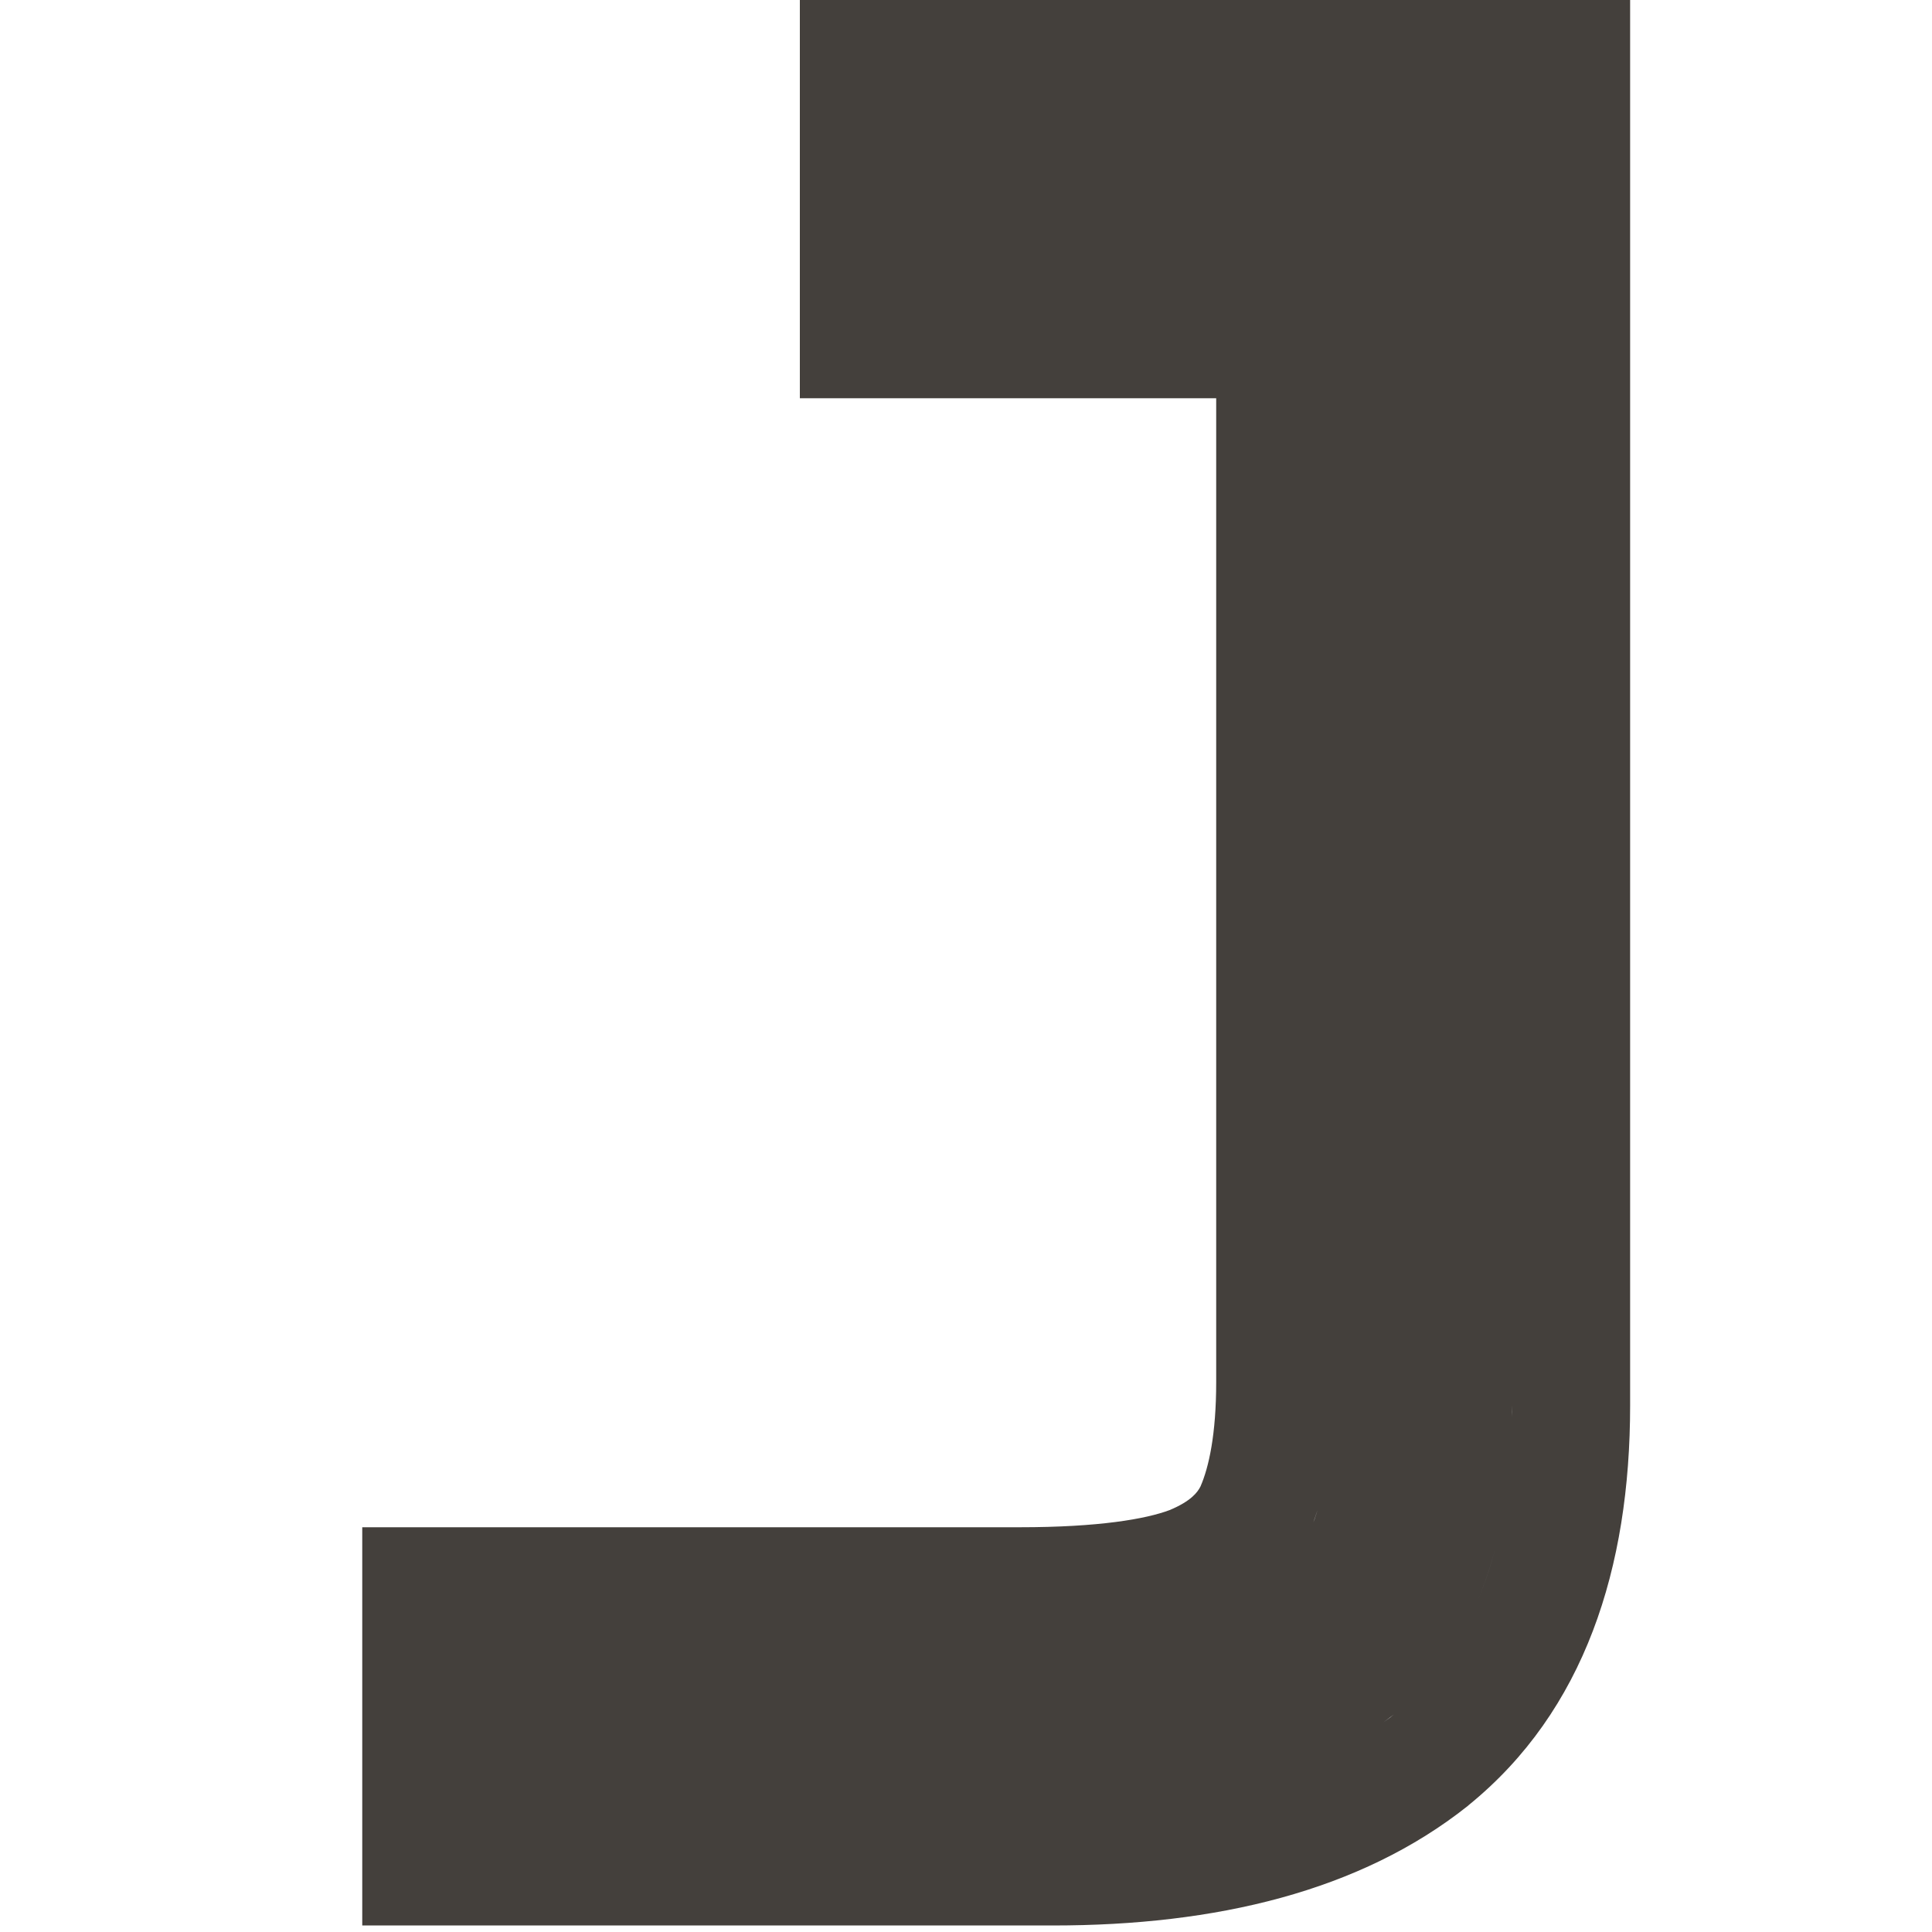
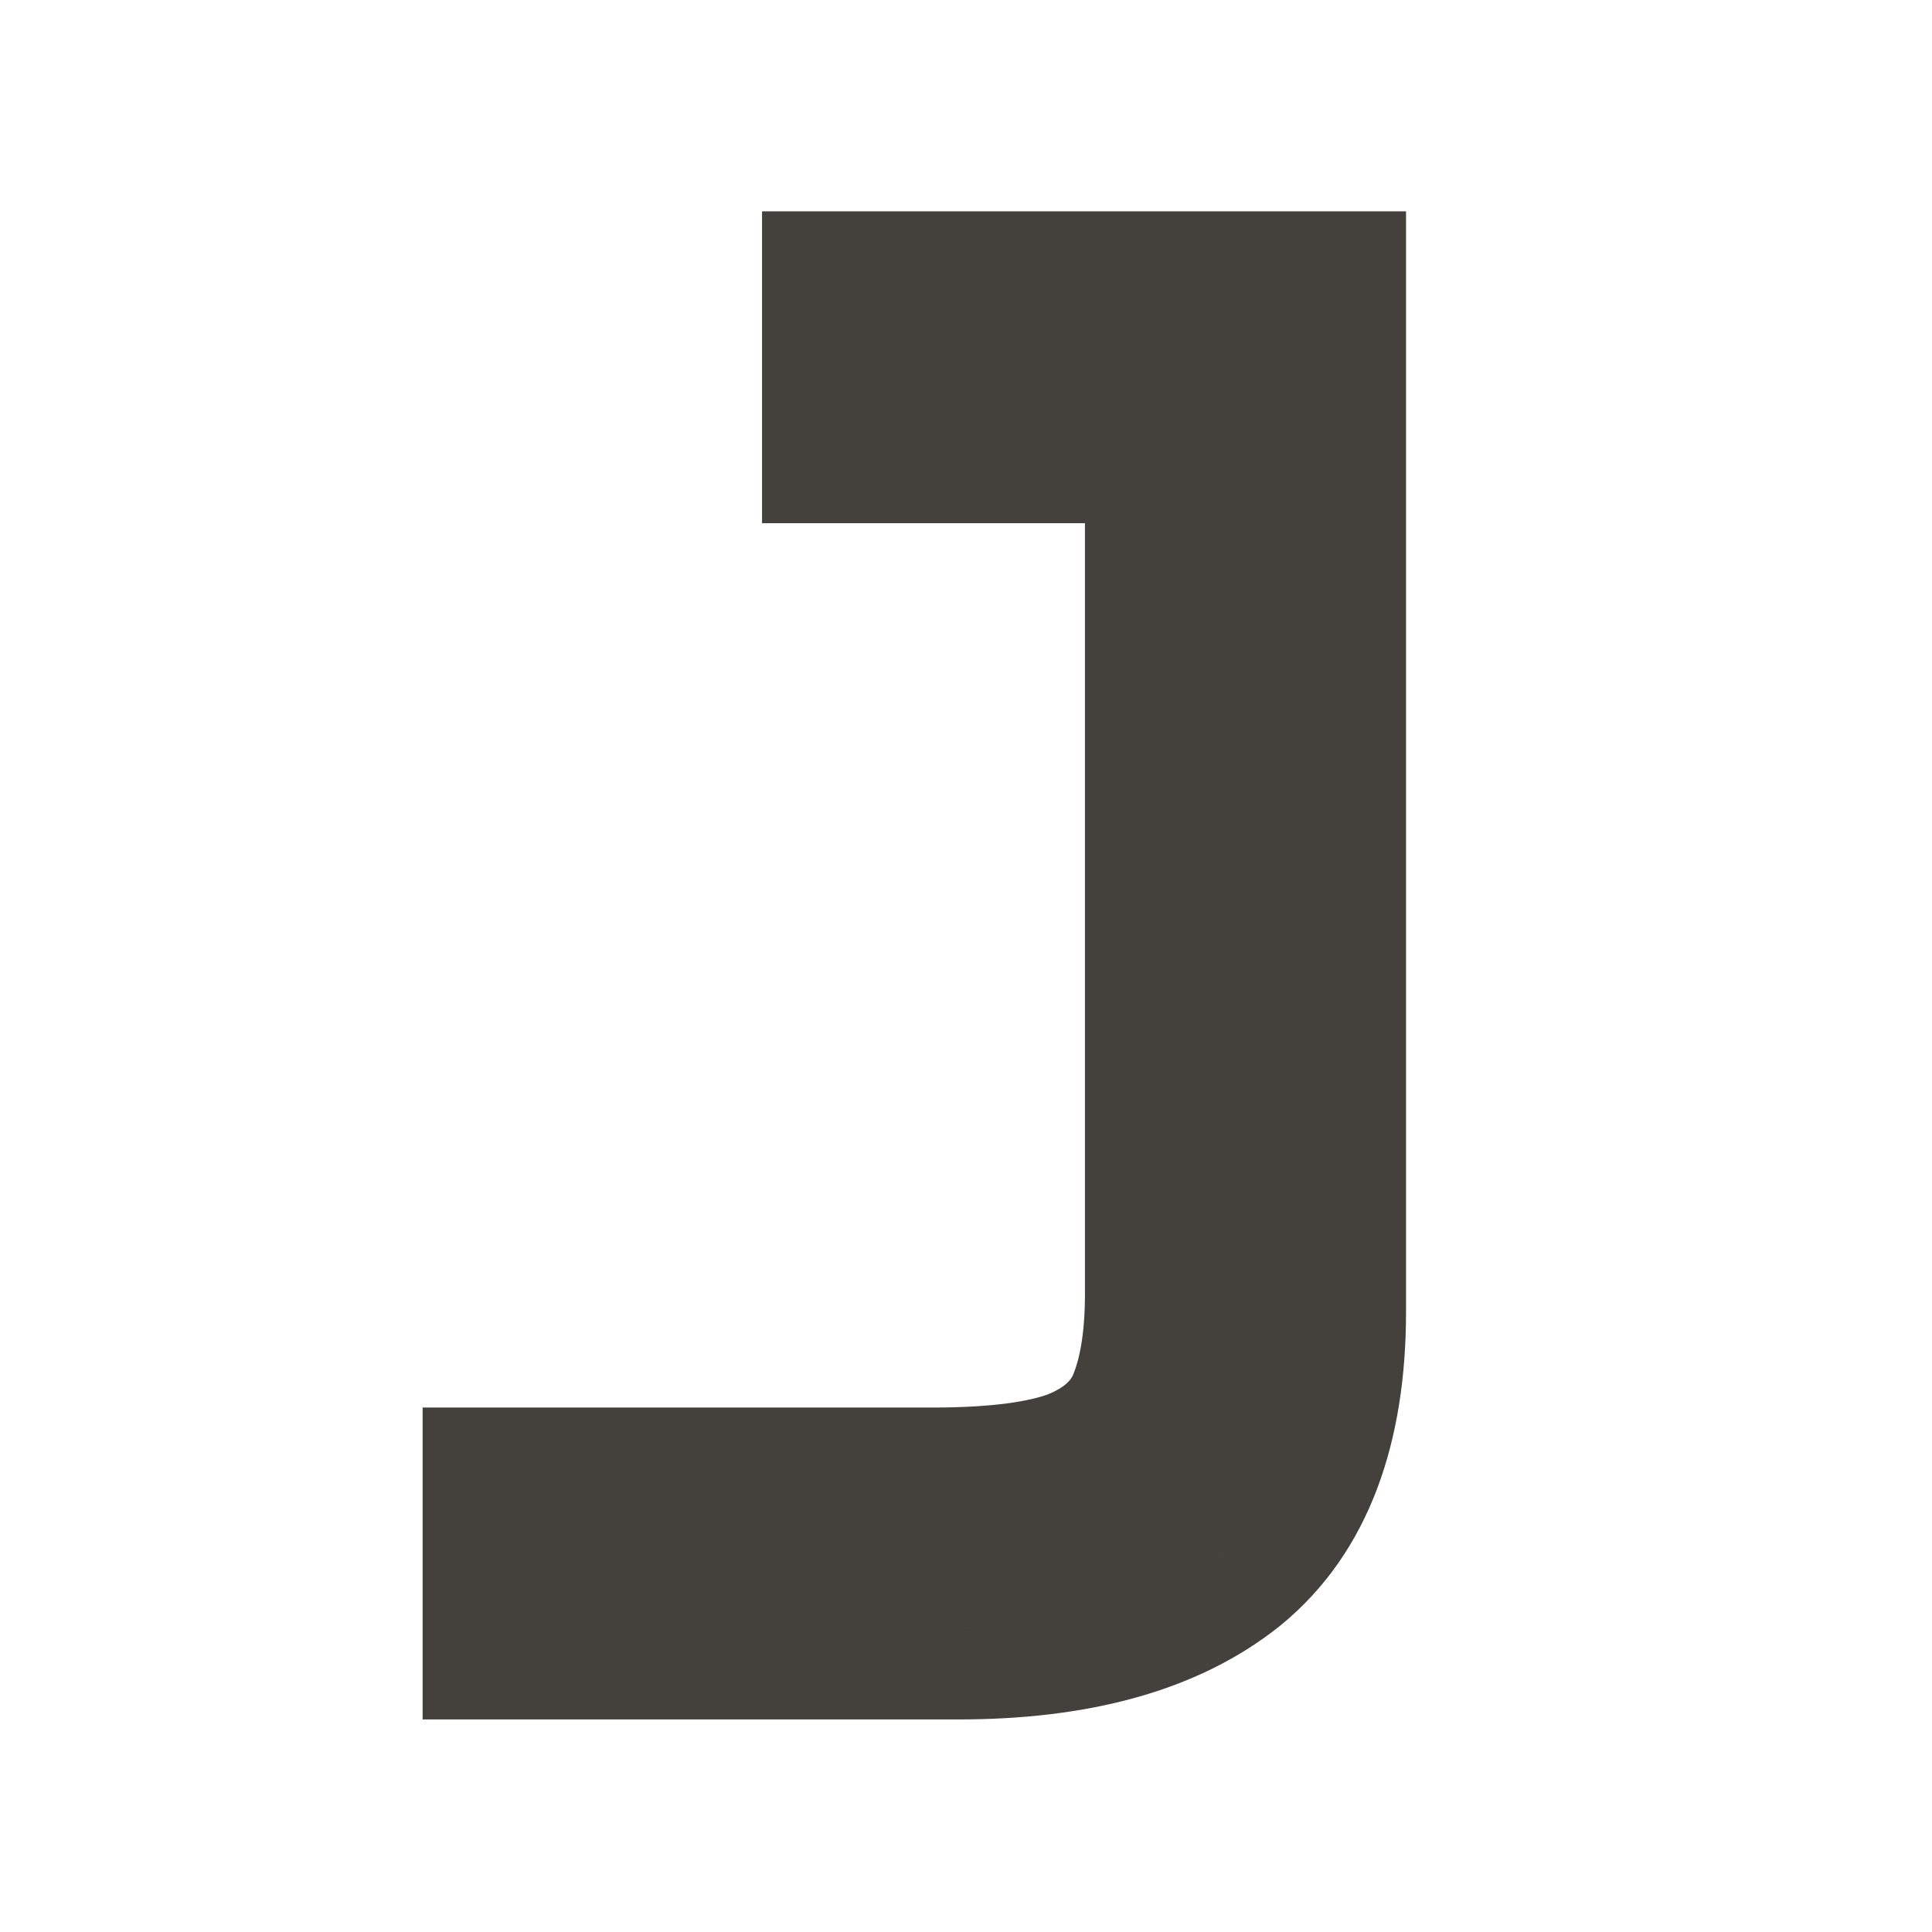
- <svg xmlns="http://www.w3.org/2000/svg" width="16" height="16" viewBox="0 0 16 16" fill="none">
-   <path d="M13.5 11.64C13.5 12.983 13.124 14.169 12.162 14.95L12.158 14.954L12.153 14.958C11.262 15.664 10.07 15.946 8.721 15.946H3V12.648H8.446C9.1 12.648 9.488 12.58 9.686 12.506C9.866 12.431 9.919 12.356 9.942 12.31C10.011 12.152 10.072 11.879 10.072 11.445V3.298H6.624V0H13.5V11.64ZM9.976 14.867C9.597 14.939 9.179 14.976 8.721 14.977C9.179 14.976 9.597 14.939 9.976 14.867ZM10.078 14.844C10.167 14.825 10.254 14.806 10.339 14.783C10.254 14.806 10.167 14.825 10.078 14.844ZM11.032 14.521C11.068 14.504 11.103 14.485 11.138 14.466C11.103 14.485 11.068 14.504 11.032 14.521ZM11.457 14.263C11.475 14.25 11.493 14.238 11.511 14.225L11.541 14.2C11.514 14.222 11.485 14.242 11.457 14.263ZM11.87 13.872C11.821 13.932 11.768 13.989 11.714 14.043C11.768 13.989 11.821 13.932 11.87 13.872ZM9.392 13.562C9.275 13.578 9.15 13.591 9.017 13.6C9.15 13.591 9.275 13.578 9.392 13.562ZM12.38 12.835C12.339 12.99 12.289 13.137 12.229 13.274C12.289 13.137 12.339 12.991 12.38 12.835ZM10.911 12.506C10.889 12.576 10.864 12.644 10.836 12.707L10.887 12.581C10.896 12.557 10.903 12.531 10.911 12.506ZM12.483 12.287C12.472 12.38 12.458 12.471 12.441 12.56C12.458 12.471 12.472 12.38 12.483 12.287ZM12.507 12.015C12.51 11.969 12.513 11.923 12.515 11.876C12.513 11.923 12.51 11.969 12.507 12.015ZM12.518 11.796C12.518 11.762 12.52 11.728 12.521 11.694V11.64C12.521 11.692 12.519 11.745 12.518 11.796ZM10.396 14.767C10.436 14.755 10.476 14.743 10.516 14.73C10.476 14.743 10.436 14.755 10.396 14.767ZM10.588 14.706C10.62 14.695 10.652 14.684 10.683 14.673C10.652 14.684 10.62 14.695 10.588 14.706ZM10.749 14.646C10.781 14.634 10.813 14.623 10.844 14.609C10.813 14.623 10.781 14.634 10.749 14.646ZM10.877 14.594C10.916 14.576 10.955 14.559 10.993 14.541C10.955 14.559 10.916 14.576 10.877 14.594ZM12.1 13.535C12.112 13.513 12.125 13.491 12.137 13.468C12.125 13.491 12.112 13.513 12.1 13.535ZM12.389 12.8C12.4 12.756 12.41 12.711 12.42 12.666C12.41 12.711 12.4 12.756 12.389 12.8ZM12.491 12.208C12.496 12.162 12.5 12.116 12.504 12.069C12.5 12.116 12.496 12.162 12.491 12.208ZM10.997 12.149C11.013 12.057 11.024 11.96 11.033 11.858C11.024 11.96 11.013 12.057 10.997 12.149Z" fill="#44403C" />
+ <svg xmlns="http://www.w3.org/2000/svg" width="256" height="256" viewBox="0 0 256 256" fill="none">
+   <path d="M186.306 173.865C186.306 190.703 181.635 205.571 169.703 215.355L169.588 215.447C158.523 224.299 143.734 227.835 126.987 227.835H56V186.507H123.584C131.703 186.507 136.512 185.649 138.962 184.717C141.204 183.772 141.864 182.844 142.151 182.258C143.002 180.28 143.762 176.872 143.762 171.434V69.328H100.975V28H186.306V173.865ZM129.766 215.642C128.853 215.666 127.927 215.68 126.987 215.68L128.383 215.671C128.847 215.665 129.308 215.654 129.766 215.642ZM133.632 215.457C133.68 215.454 133.728 215.451 133.775 215.447C133.728 215.451 133.68 215.454 133.632 215.457ZM134.509 215.391C134.716 215.374 134.922 215.36 135.128 215.342C134.922 215.36 134.716 215.374 134.509 215.391ZM136.016 215.258C136.128 215.247 136.241 215.237 136.353 215.226C136.241 215.237 136.128 215.247 136.016 215.258ZM137.235 215.129C137.371 215.113 137.507 215.099 137.643 215.083C137.507 215.099 137.371 215.113 137.235 215.129ZM138.234 215.009C138.471 214.979 138.708 214.949 138.942 214.917C138.708 214.949 138.471 214.979 138.234 215.009ZM139.38 214.854C139.627 214.818 139.873 214.784 140.117 214.746C139.873 214.784 139.627 214.818 139.38 214.854ZM140.707 214.65C140.922 214.615 141.137 214.581 141.351 214.544C141.137 214.581 140.922 214.615 140.707 214.65ZM141.869 214.45C142.079 214.412 142.289 214.375 142.497 214.335C142.289 214.375 142.079 214.412 141.869 214.45ZM143.089 214.217C143.284 214.178 143.478 214.139 143.671 214.099C143.478 214.139 143.284 214.178 143.089 214.217ZM144.249 213.972C144.434 213.931 144.619 213.89 144.803 213.848C144.619 213.89 144.434 213.931 144.249 213.972ZM145.357 213.715C145.549 213.669 145.739 213.623 145.929 213.575C145.739 213.623 145.549 213.669 145.357 213.715ZM146.485 213.43C146.663 213.383 146.839 213.336 147.015 213.288C146.839 213.336 146.663 213.383 146.485 213.43ZM147.59 213.126C147.758 213.078 147.925 213.03 148.091 212.98C147.925 213.03 147.758 213.078 147.59 213.126ZM148.636 212.813C148.815 212.758 148.993 212.703 149.17 212.646C148.993 212.703 148.815 212.758 148.636 212.813ZM149.716 212.466C149.863 212.417 150.01 212.368 150.156 212.317C150.01 212.368 149.863 212.417 149.716 212.466ZM150.727 212.116C150.898 212.054 151.069 211.992 151.239 211.929C151.069 211.992 150.898 212.054 150.727 212.116ZM151.659 211.77C151.842 211.7 152.024 211.63 152.204 211.558C152.024 211.63 151.842 211.7 151.659 211.77ZM152.776 211.324C152.893 211.276 153.01 211.227 153.126 211.178C153.01 211.227 152.893 211.276 152.776 211.324ZM153.73 210.915C153.858 210.859 153.984 210.802 154.11 210.745C153.984 210.802 153.858 210.859 153.73 210.915ZM154.664 210.488C154.788 210.43 154.911 210.371 155.034 210.312C154.911 210.371 154.788 210.43 154.664 210.488ZM155.535 210.063C155.692 209.985 155.849 209.906 156.005 209.825C155.849 209.906 155.692 209.985 155.535 210.063ZM156.406 209.613C156.568 209.527 156.73 209.44 156.89 209.352C156.73 209.44 156.568 209.527 156.406 209.613ZM157.299 209.122C157.447 209.038 157.595 208.953 157.742 208.867C157.595 208.953 157.447 209.038 157.299 209.122ZM158.205 208.591C158.331 208.515 158.456 208.439 158.58 208.361C158.456 208.439 158.331 208.515 158.205 208.591ZM159.039 208.071C159.162 207.992 159.285 207.913 159.406 207.833C159.285 207.913 159.162 207.992 159.039 208.071ZM159.868 207.522C159.99 207.44 160.11 207.357 160.23 207.272C160.11 207.357 159.99 207.44 159.868 207.522ZM160.633 206.986C160.768 206.889 160.903 206.79 161.036 206.69C160.903 206.79 160.768 206.889 160.633 206.986ZM162.743 205.32C162.498 205.536 162.248 205.747 161.995 205.955C161.805 206.107 161.61 206.256 161.416 206.404C161.481 206.355 161.548 206.307 161.612 206.257L161.995 205.955C162.369 205.649 162.734 205.334 163.091 205.01L162.743 205.32ZM163.607 204.526C163.671 204.465 163.736 204.405 163.799 204.344C163.736 204.405 163.671 204.465 163.607 204.526ZM165.142 202.946C164.978 203.128 164.812 203.307 164.645 203.484C164.812 203.307 164.978 203.128 165.142 202.946ZM165.327 202.736C165.376 202.68 165.426 202.625 165.475 202.568C165.426 202.625 165.376 202.68 165.327 202.736ZM166.219 201.672C166.282 201.593 166.345 201.513 166.407 201.434C166.345 201.513 166.282 201.593 166.219 201.672ZM166.585 201.203C166.617 201.162 166.648 201.121 166.68 201.079C166.648 201.121 166.617 201.162 166.585 201.203ZM166.857 200.842C166.903 200.78 166.949 200.718 166.994 200.656C166.949 200.718 166.903 200.78 166.857 200.842ZM167.114 200.491C167.171 200.412 167.227 200.333 167.283 200.253C167.227 200.333 167.171 200.412 167.114 200.491ZM167.41 200.069C167.46 199.997 167.511 199.925 167.561 199.852C167.511 199.925 167.46 199.997 167.41 200.069ZM167.688 199.663C167.734 199.594 167.78 199.525 167.825 199.456C167.78 199.525 167.734 199.594 167.688 199.663ZM168.255 198.78C168.292 198.72 168.33 198.661 168.367 198.601C168.33 198.661 168.292 198.72 168.255 198.78ZM168.517 198.351C168.552 198.291 168.588 198.232 168.623 198.172C168.588 198.232 168.552 198.291 168.517 198.351ZM168.728 197.994C168.782 197.9 168.836 197.806 168.89 197.711C168.836 197.806 168.782 197.9 168.728 197.994ZM169.064 197.398C169.078 197.374 169.091 197.348 169.104 197.323C169.091 197.348 169.078 197.374 169.064 197.398ZM169.279 197.002C169.303 196.958 169.326 196.915 169.349 196.871C169.326 196.915 169.303 196.958 169.279 197.002ZM169.482 196.615C169.523 196.537 169.562 196.458 169.602 196.38C169.562 196.458 169.523 196.537 169.482 196.615ZM169.688 196.207C169.736 196.112 169.783 196.017 169.829 195.922C169.783 196.017 169.736 196.112 169.688 196.207ZM169.91 195.754C169.964 195.642 170.018 195.529 170.071 195.416C170.018 195.529 169.964 195.642 169.91 195.754ZM170.147 195.251C170.188 195.163 170.229 195.074 170.269 194.985C170.229 195.074 170.188 195.163 170.147 195.251ZM170.355 194.791C170.395 194.702 170.434 194.613 170.473 194.523C170.434 194.613 170.395 194.702 170.355 194.791ZM170.566 194.306C170.596 194.237 170.623 194.168 170.652 194.099C170.624 194.168 170.596 194.237 170.566 194.306ZM170.994 193.251C171.009 193.213 171.024 193.175 171.039 193.137C171.024 193.175 171.009 193.213 170.994 193.251ZM171.372 192.237C171.38 192.215 171.387 192.192 171.396 192.169C171.387 192.192 171.38 192.215 171.372 192.237ZM171.704 191.263C171.719 191.216 171.735 191.17 171.75 191.123C171.735 191.17 171.719 191.216 171.704 191.263ZM171.947 190.486C171.996 190.327 172.045 190.166 172.092 190.005C172.045 190.166 171.996 190.327 171.947 190.486ZM172.285 189.321C172.319 189.198 172.353 189.074 172.386 188.949C172.353 189.074 172.319 189.198 172.285 189.321ZM172.551 188.305C172.591 188.144 172.63 187.982 172.669 187.819C172.63 187.982 172.591 188.144 172.551 188.305ZM153.83 185.767C153.646 186.273 153.451 186.763 153.243 187.236C153.187 187.358 153.13 187.478 153.071 187.598C153.13 187.478 153.187 187.358 153.243 187.236C153.451 186.763 153.646 186.273 153.83 185.767ZM172.803 187.236C172.843 187.056 172.883 186.876 172.922 186.694C172.883 186.876 172.843 187.056 172.803 187.236ZM173.048 186.075C173.08 185.915 173.111 185.754 173.142 185.592C173.111 185.754 173.08 185.915 173.048 186.075ZM173.265 184.908C173.296 184.726 173.328 184.544 173.357 184.36C173.328 184.544 173.296 184.726 173.265 184.908ZM173.443 183.805C173.472 183.614 173.501 183.423 173.528 183.231C173.501 183.423 173.472 183.614 173.443 183.805ZM173.624 182.523C173.645 182.36 173.666 182.195 173.686 182.03C173.666 182.195 173.645 182.36 173.624 182.523ZM173.762 181.359C173.785 181.145 173.808 180.93 173.829 180.714C173.808 180.93 173.785 181.145 173.762 181.359ZM173.888 180.081C173.905 179.885 173.921 179.688 173.937 179.49C173.921 179.688 173.905 179.885 173.888 180.081ZM173.987 178.791C174 178.6 174.013 178.408 174.024 178.215C174.013 178.408 174 178.6 173.987 178.791ZM174.064 177.457C174.073 177.286 174.08 177.115 174.087 176.942C174.08 177.115 174.073 177.286 174.064 177.457ZM174.114 176.17C174.12 175.982 174.125 175.794 174.129 175.604C174.125 175.794 174.12 175.982 174.114 176.17ZM174.142 174.883C174.143 174.773 174.147 174.664 174.147 174.554L174.15 173.865C174.15 174.207 174.146 174.546 174.142 174.883ZM163.331 204.788C163.376 204.746 163.421 204.704 163.466 204.662C163.421 204.704 163.376 204.746 163.331 204.788ZM165.647 202.367C165.697 202.309 165.747 202.249 165.796 202.19C165.747 202.249 165.697 202.309 165.647 202.367ZM165.936 202.021C165.998 201.945 166.061 201.869 166.123 201.792C166.061 201.869 165.998 201.945 165.936 202.021ZM167.96 199.247C168.015 199.161 168.07 199.075 168.125 198.988C168.07 199.075 168.015 199.161 167.96 199.247Z" fill="#44403C" />
</svg>
